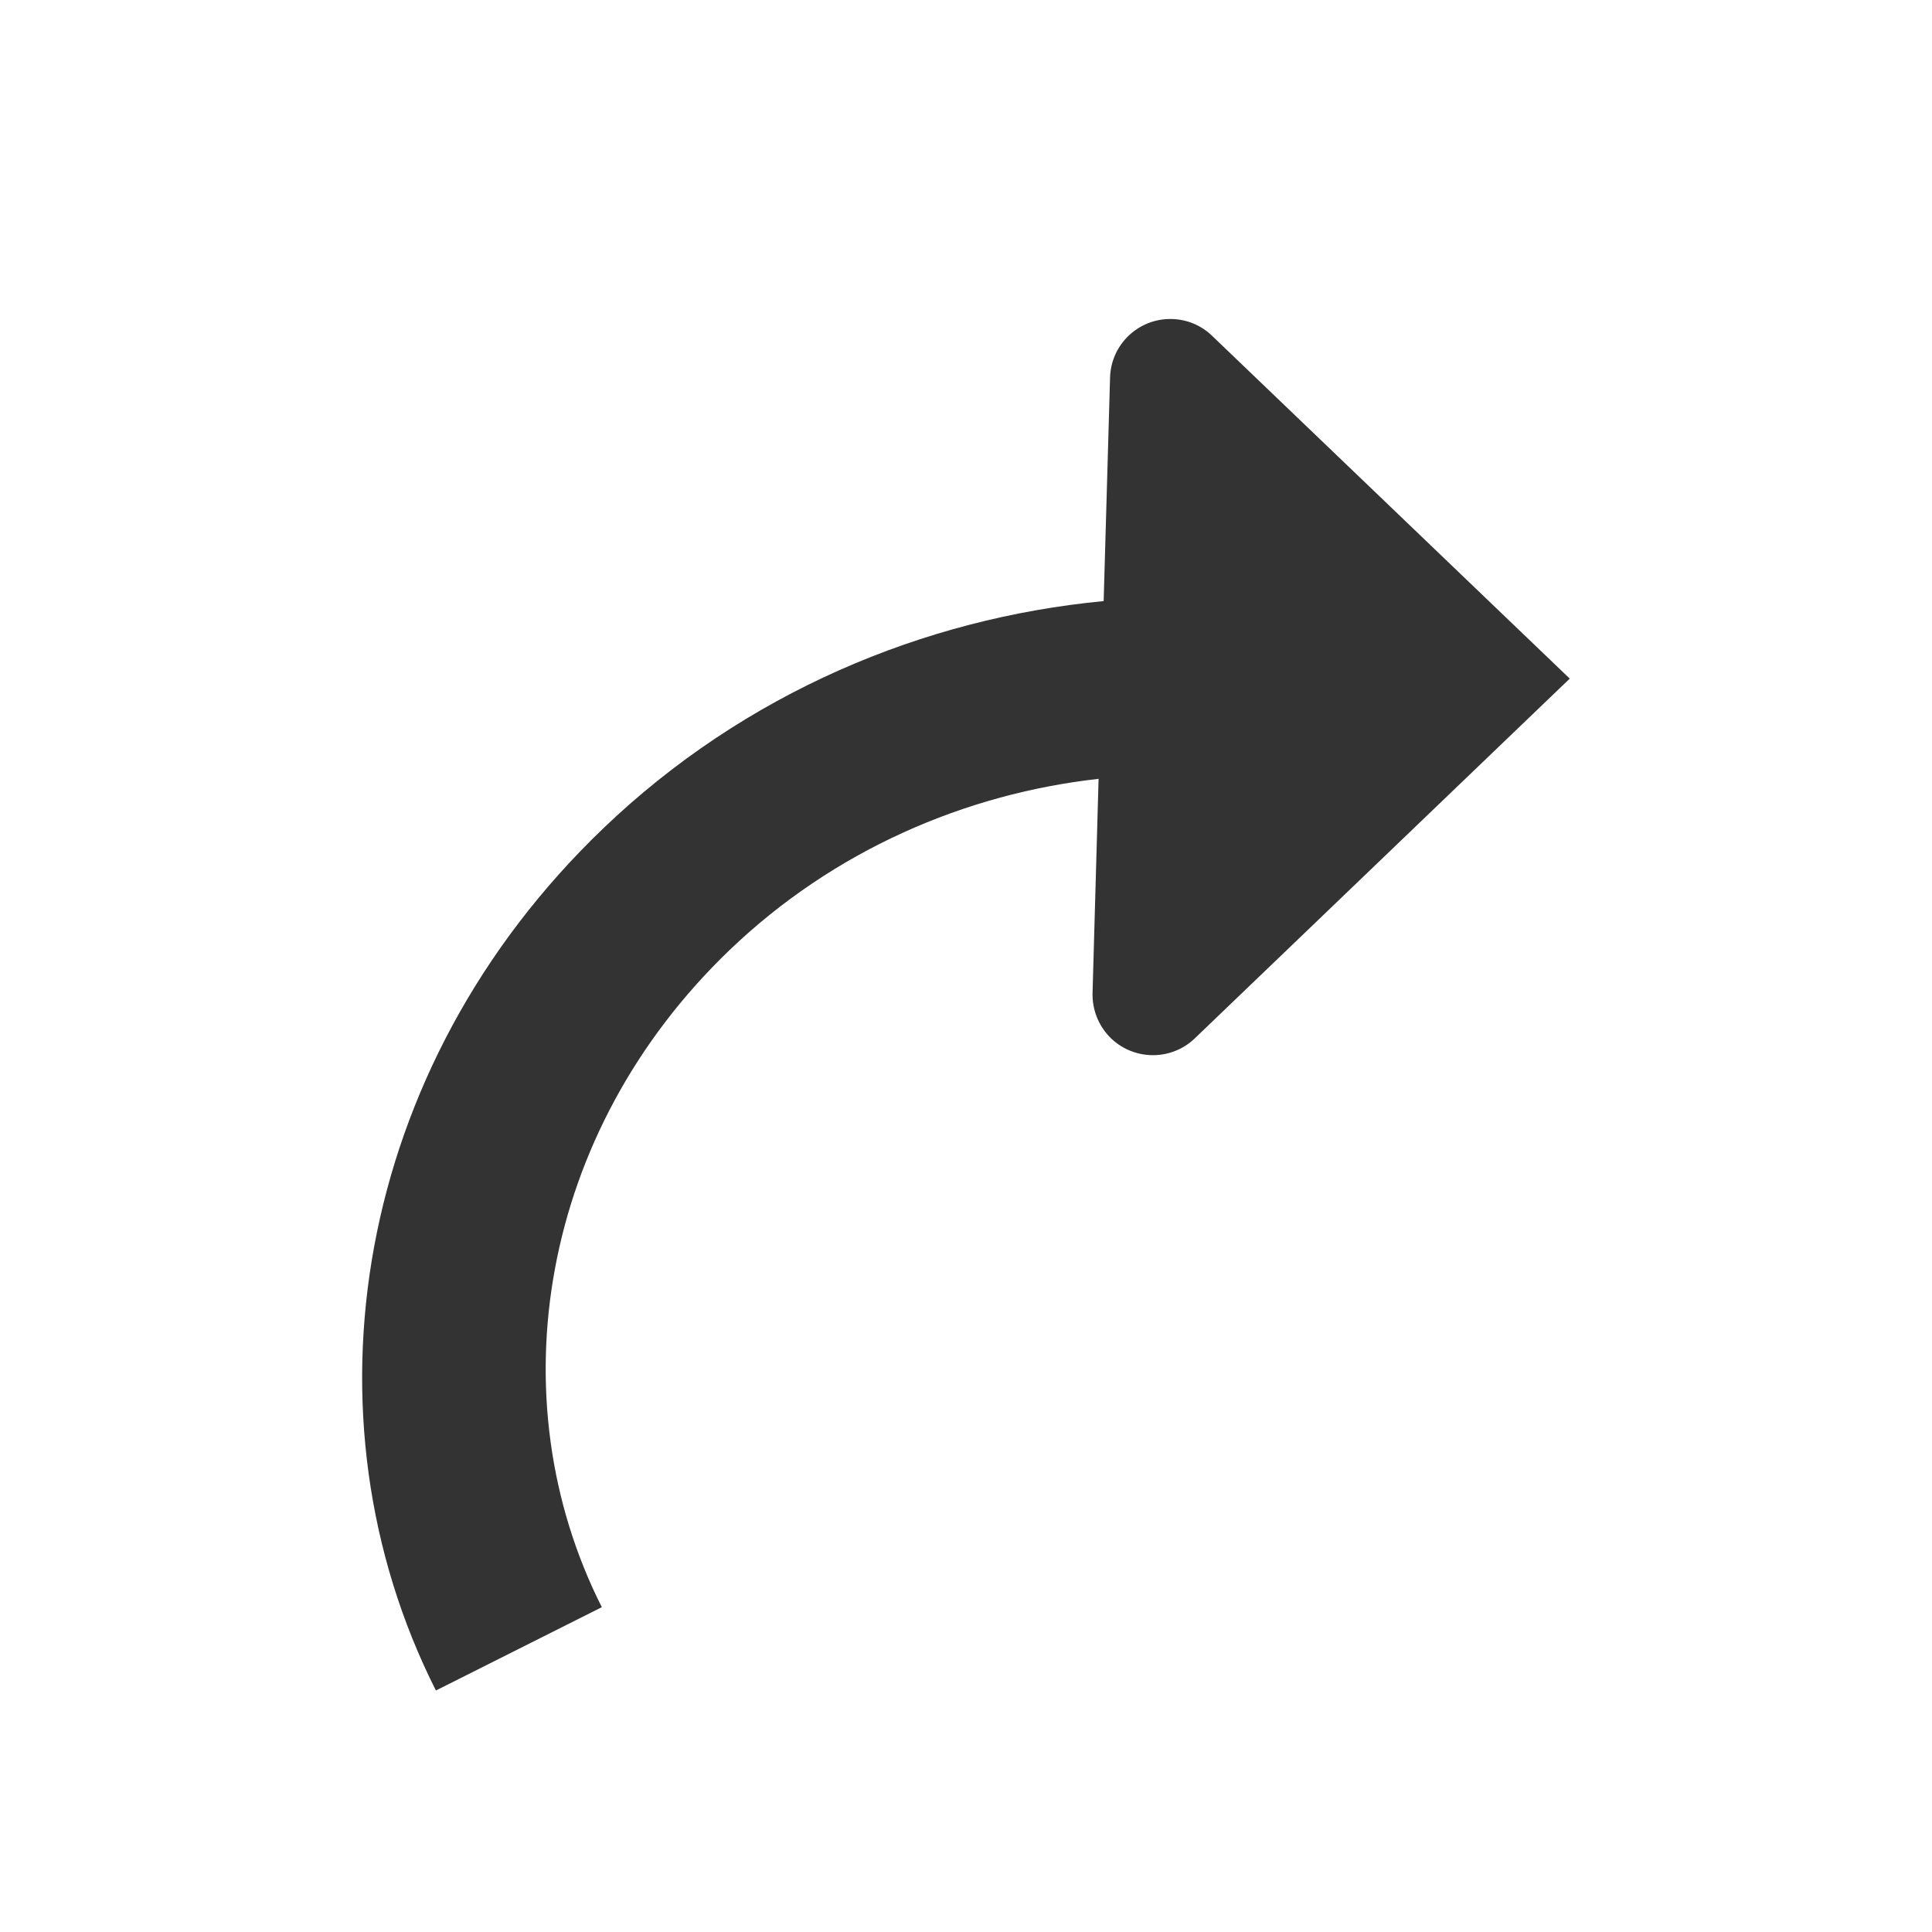
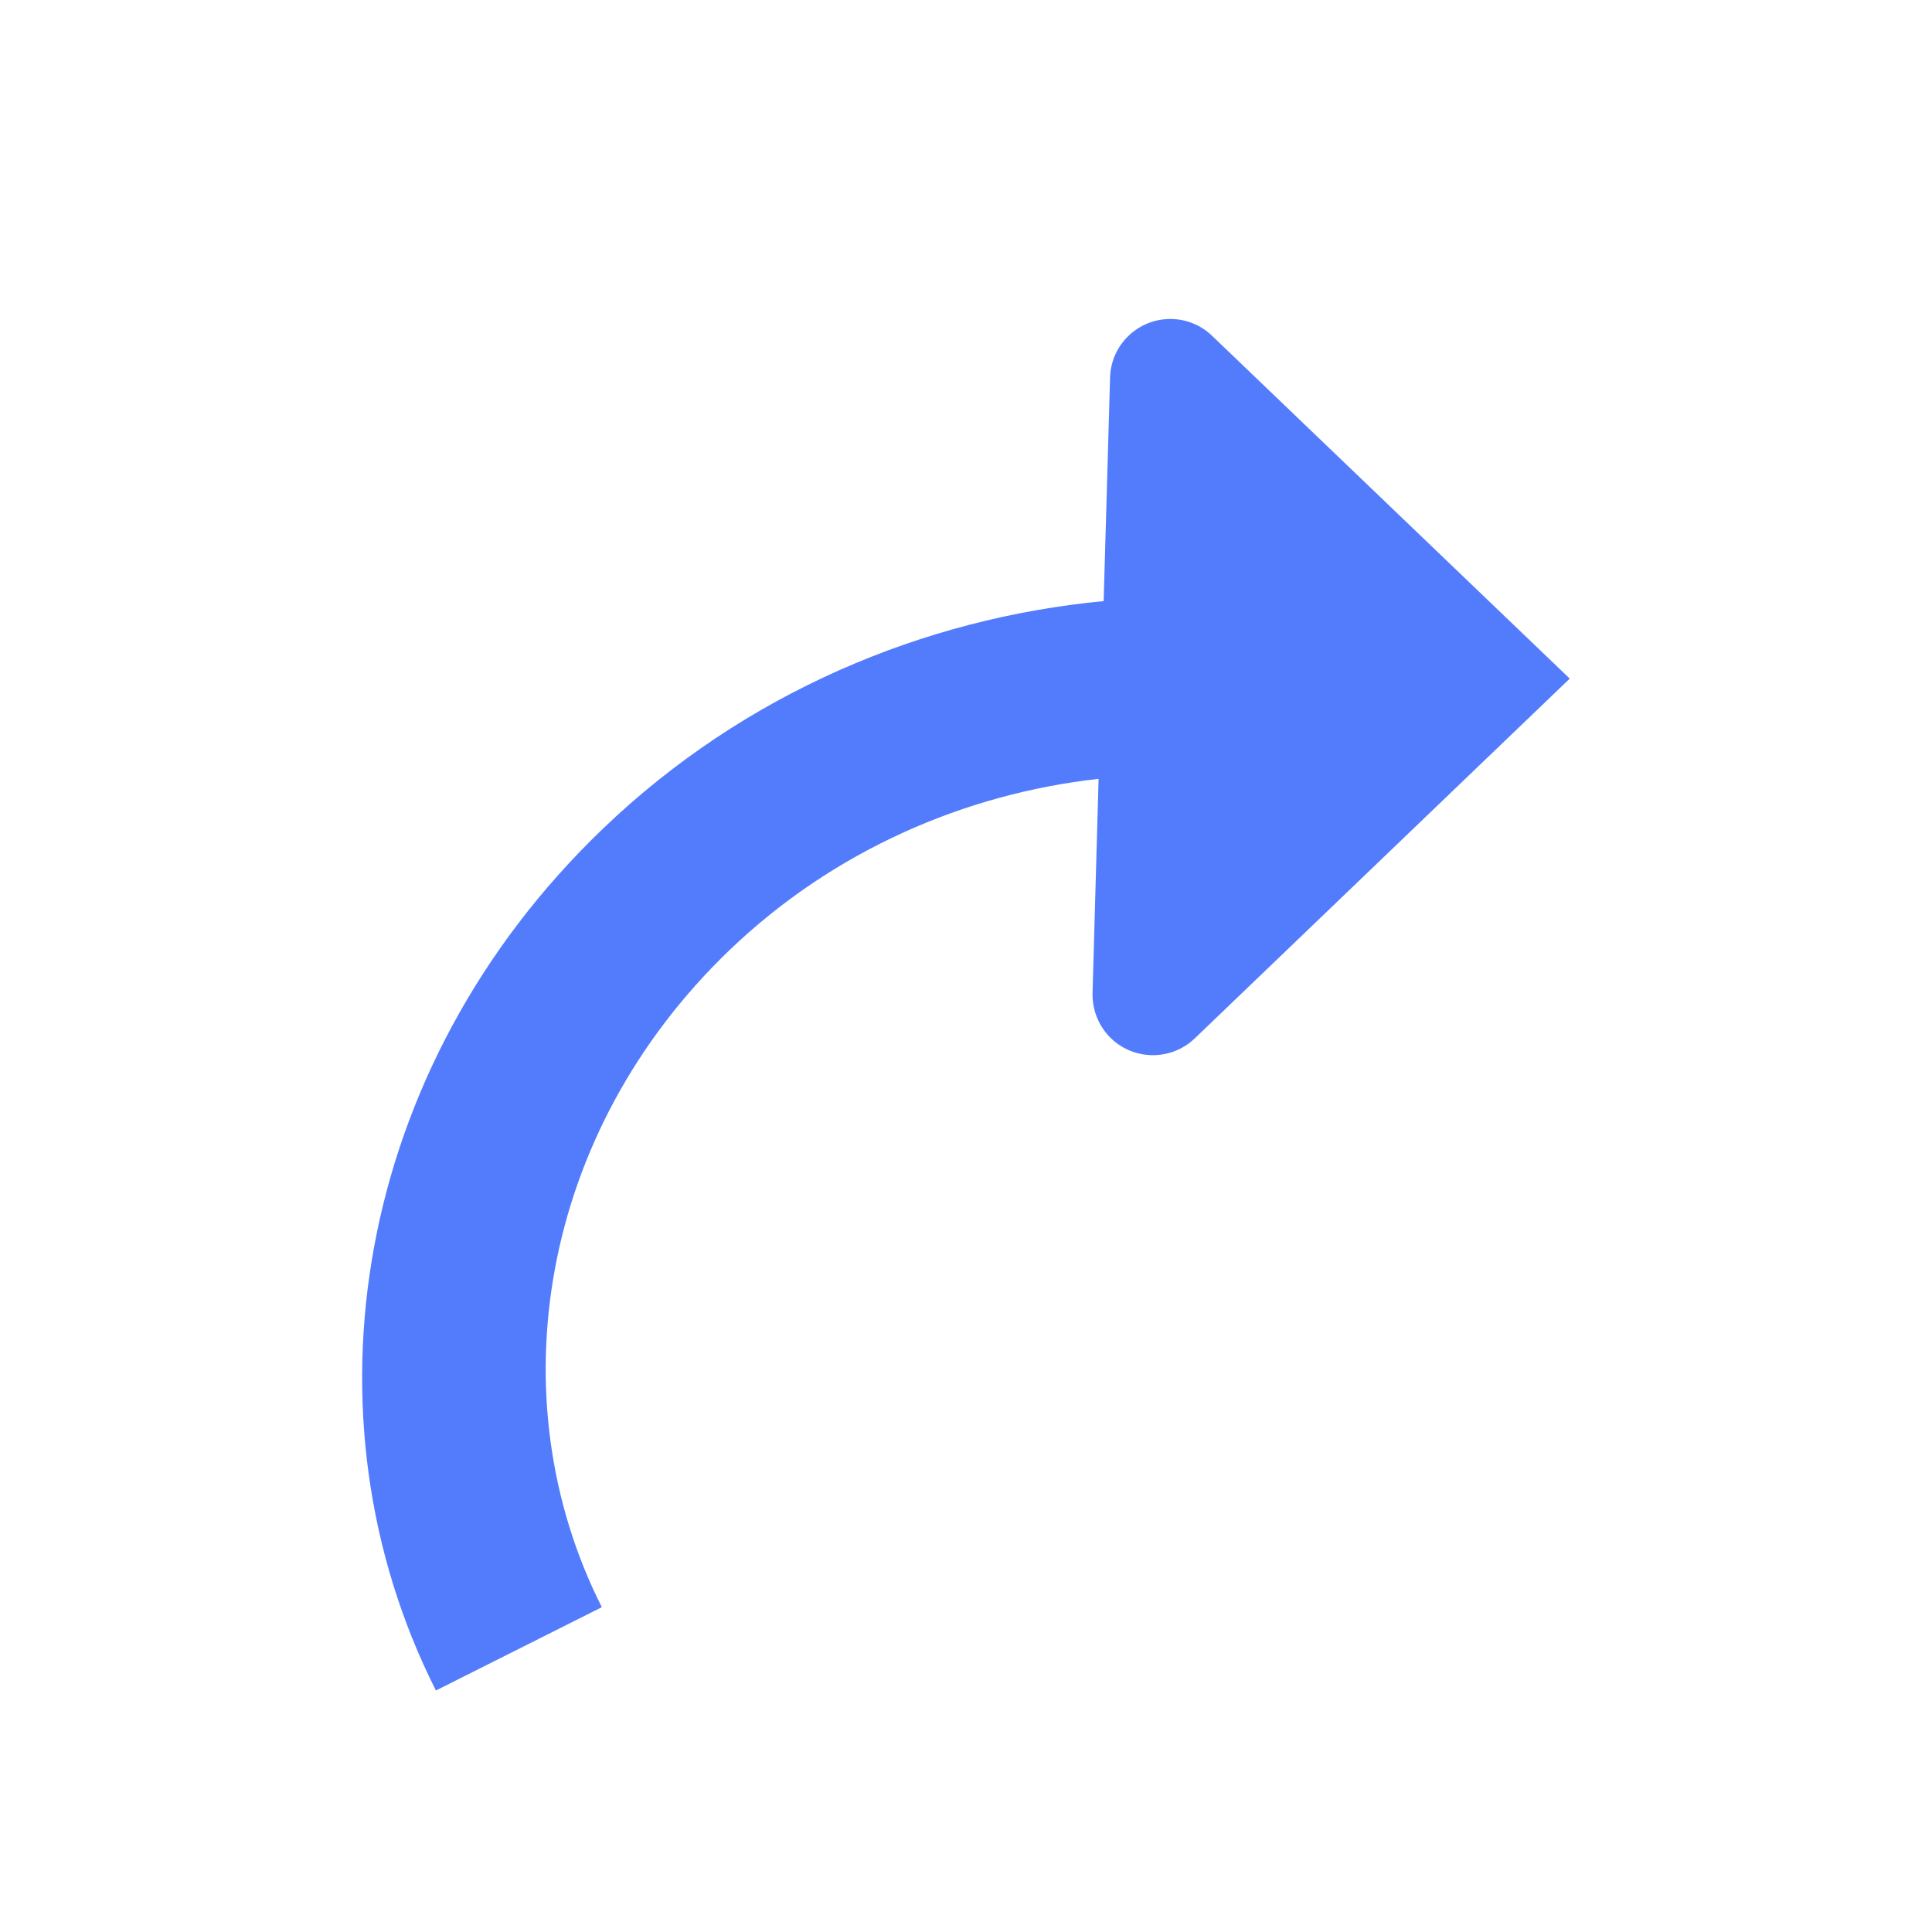
<svg xmlns="http://www.w3.org/2000/svg" width="16" height="16" viewBox="0 0 16 16">
  <g fill="none" fill-rule="evenodd">
    <path d="M0 0L16 0 16 16 0 16z" />
-     <path fill="#333" d="M9.14 4.978l.053-1.85c.007-.276.237-.494.513-.486.125.003.243.053.332.139L13 5.62l-3.106 2.98c-.199.19-.515.184-.707-.015-.092-.097-.142-.226-.139-.36l.05-1.775c-1.102.123-2.192.59-3.056 1.418-1.572 1.508-1.931 3.712-1.058 5.442L3.61 14c-1.146-2.272-.677-5.161 1.383-7.137C6.167 5.737 7.65 5.12 9.14 4.978z" />
+     <path fill="#537CFD" d="M9.14 4.978l.053-1.85c.007-.276.237-.494.513-.486.125.003.243.053.332.139L13 5.62l-3.106 2.98c-.199.19-.515.184-.707-.015-.092-.097-.142-.226-.139-.36l.05-1.775c-1.102.123-2.192.59-3.056 1.418-1.572 1.508-1.931 3.712-1.058 5.442L3.61 14c-1.146-2.272-.677-5.161 1.383-7.137C6.167 5.737 7.65 5.12 9.14 4.978z" />
  </g>
</svg>
